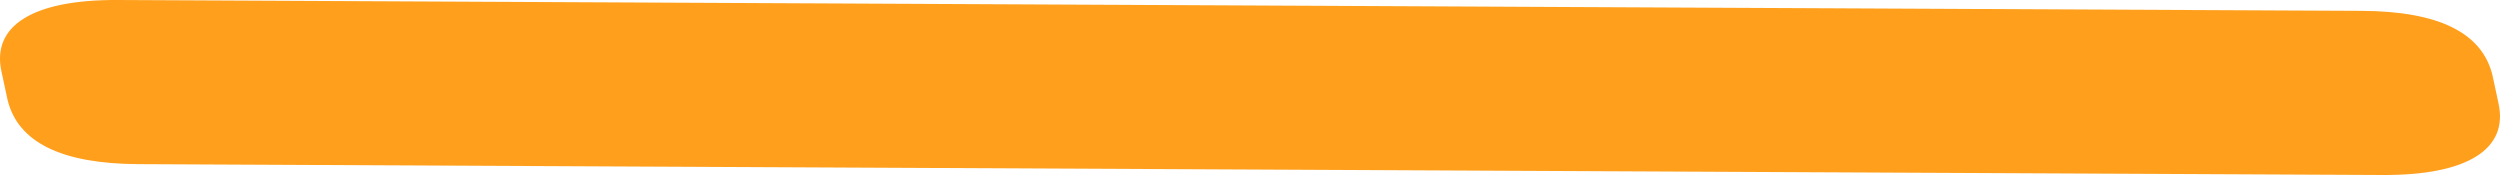
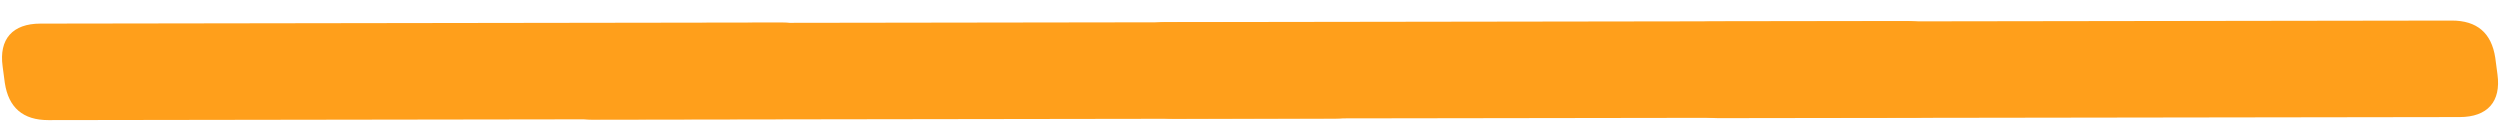
- <svg xmlns="http://www.w3.org/2000/svg" height="14" viewBox="0 0 200 14" fill="none">
-   <path fill-rule="evenodd" clip-rule="evenodd" d="M9.389 0L118.398 0.527L125.098 0.56L188.93 0.868C195.07 0.898 198.547 2.604 199.39 5.989L199.874 8.238C200.711 11.955 197.35 14.032 190.611 14L160.123 13.852L153.422 13.82L11.07 13.131C4.93 13.102 1.453 11.395 0.61 8.011L0.126 5.761C-0.711 2.045 2.651 -0.032 9.389 0" fill="#FF9F1B" />
+ <svg xmlns="http://www.w3.org/2000/svg" width="333" height="18" viewBox="0 0 333 18" fill="none">
+   <path fill-rule="evenodd" clip-rule="evenodd" d="M5.379 3.144L104.133 3C107.51 2.995 109.442 4.648 109.943 7.958L110.235 10.159C110.737 13.795 108.912 15.848 105.205 15.854L6.451 15.998C3.074 16.003 1.142 14.35 0.641 11.04L0.349 8.839C-0.153 5.203 1.672 3.15 5.379 3.144Z" fill="#FF9F1B" />
+   <path fill-rule="evenodd" clip-rule="evenodd" d="M77.946 3.082L176.699 2.938C180.077 2.932 182.008 4.585 182.51 7.896L182.802 10.096C183.304 13.733 181.478 15.786 177.772 15.791L79.017 15.935C75.641 15.94 73.708 14.288 73.207 10.977L72.916 8.777C72.414 5.14 74.239 3.087 77.946 3.082Z" fill="#FF9F1B" />
+   <path fill-rule="evenodd" clip-rule="evenodd" d="M155.239 2.946L253.993 2.802C257.37 2.797 259.302 4.45 259.803 7.761L260.095 9.961C260.598 13.598 258.772 15.651 255.065 15.656L156.311 15.8C152.934 15.805 151.002 14.152 150.501 10.842L150.21 8.641C149.707 5.005 151.533 2.952 155.239 2.946Z" fill="#FF9F1B" />
+   <path fill-rule="evenodd" clip-rule="evenodd" d="M227.806 2.884L326.56 2.74C329.937 2.735 331.869 4.387 332.37 7.698L332.662 9.898C333.164 13.535 331.339 15.588 327.632 15.594L228.878 15.737C225.501 15.742 223.569 14.09 223.068 10.779L222.776 8.579C222.274 4.942 224.1 2.889 227.806 2.884Z" fill="#FF9F1B" />
</svg>
